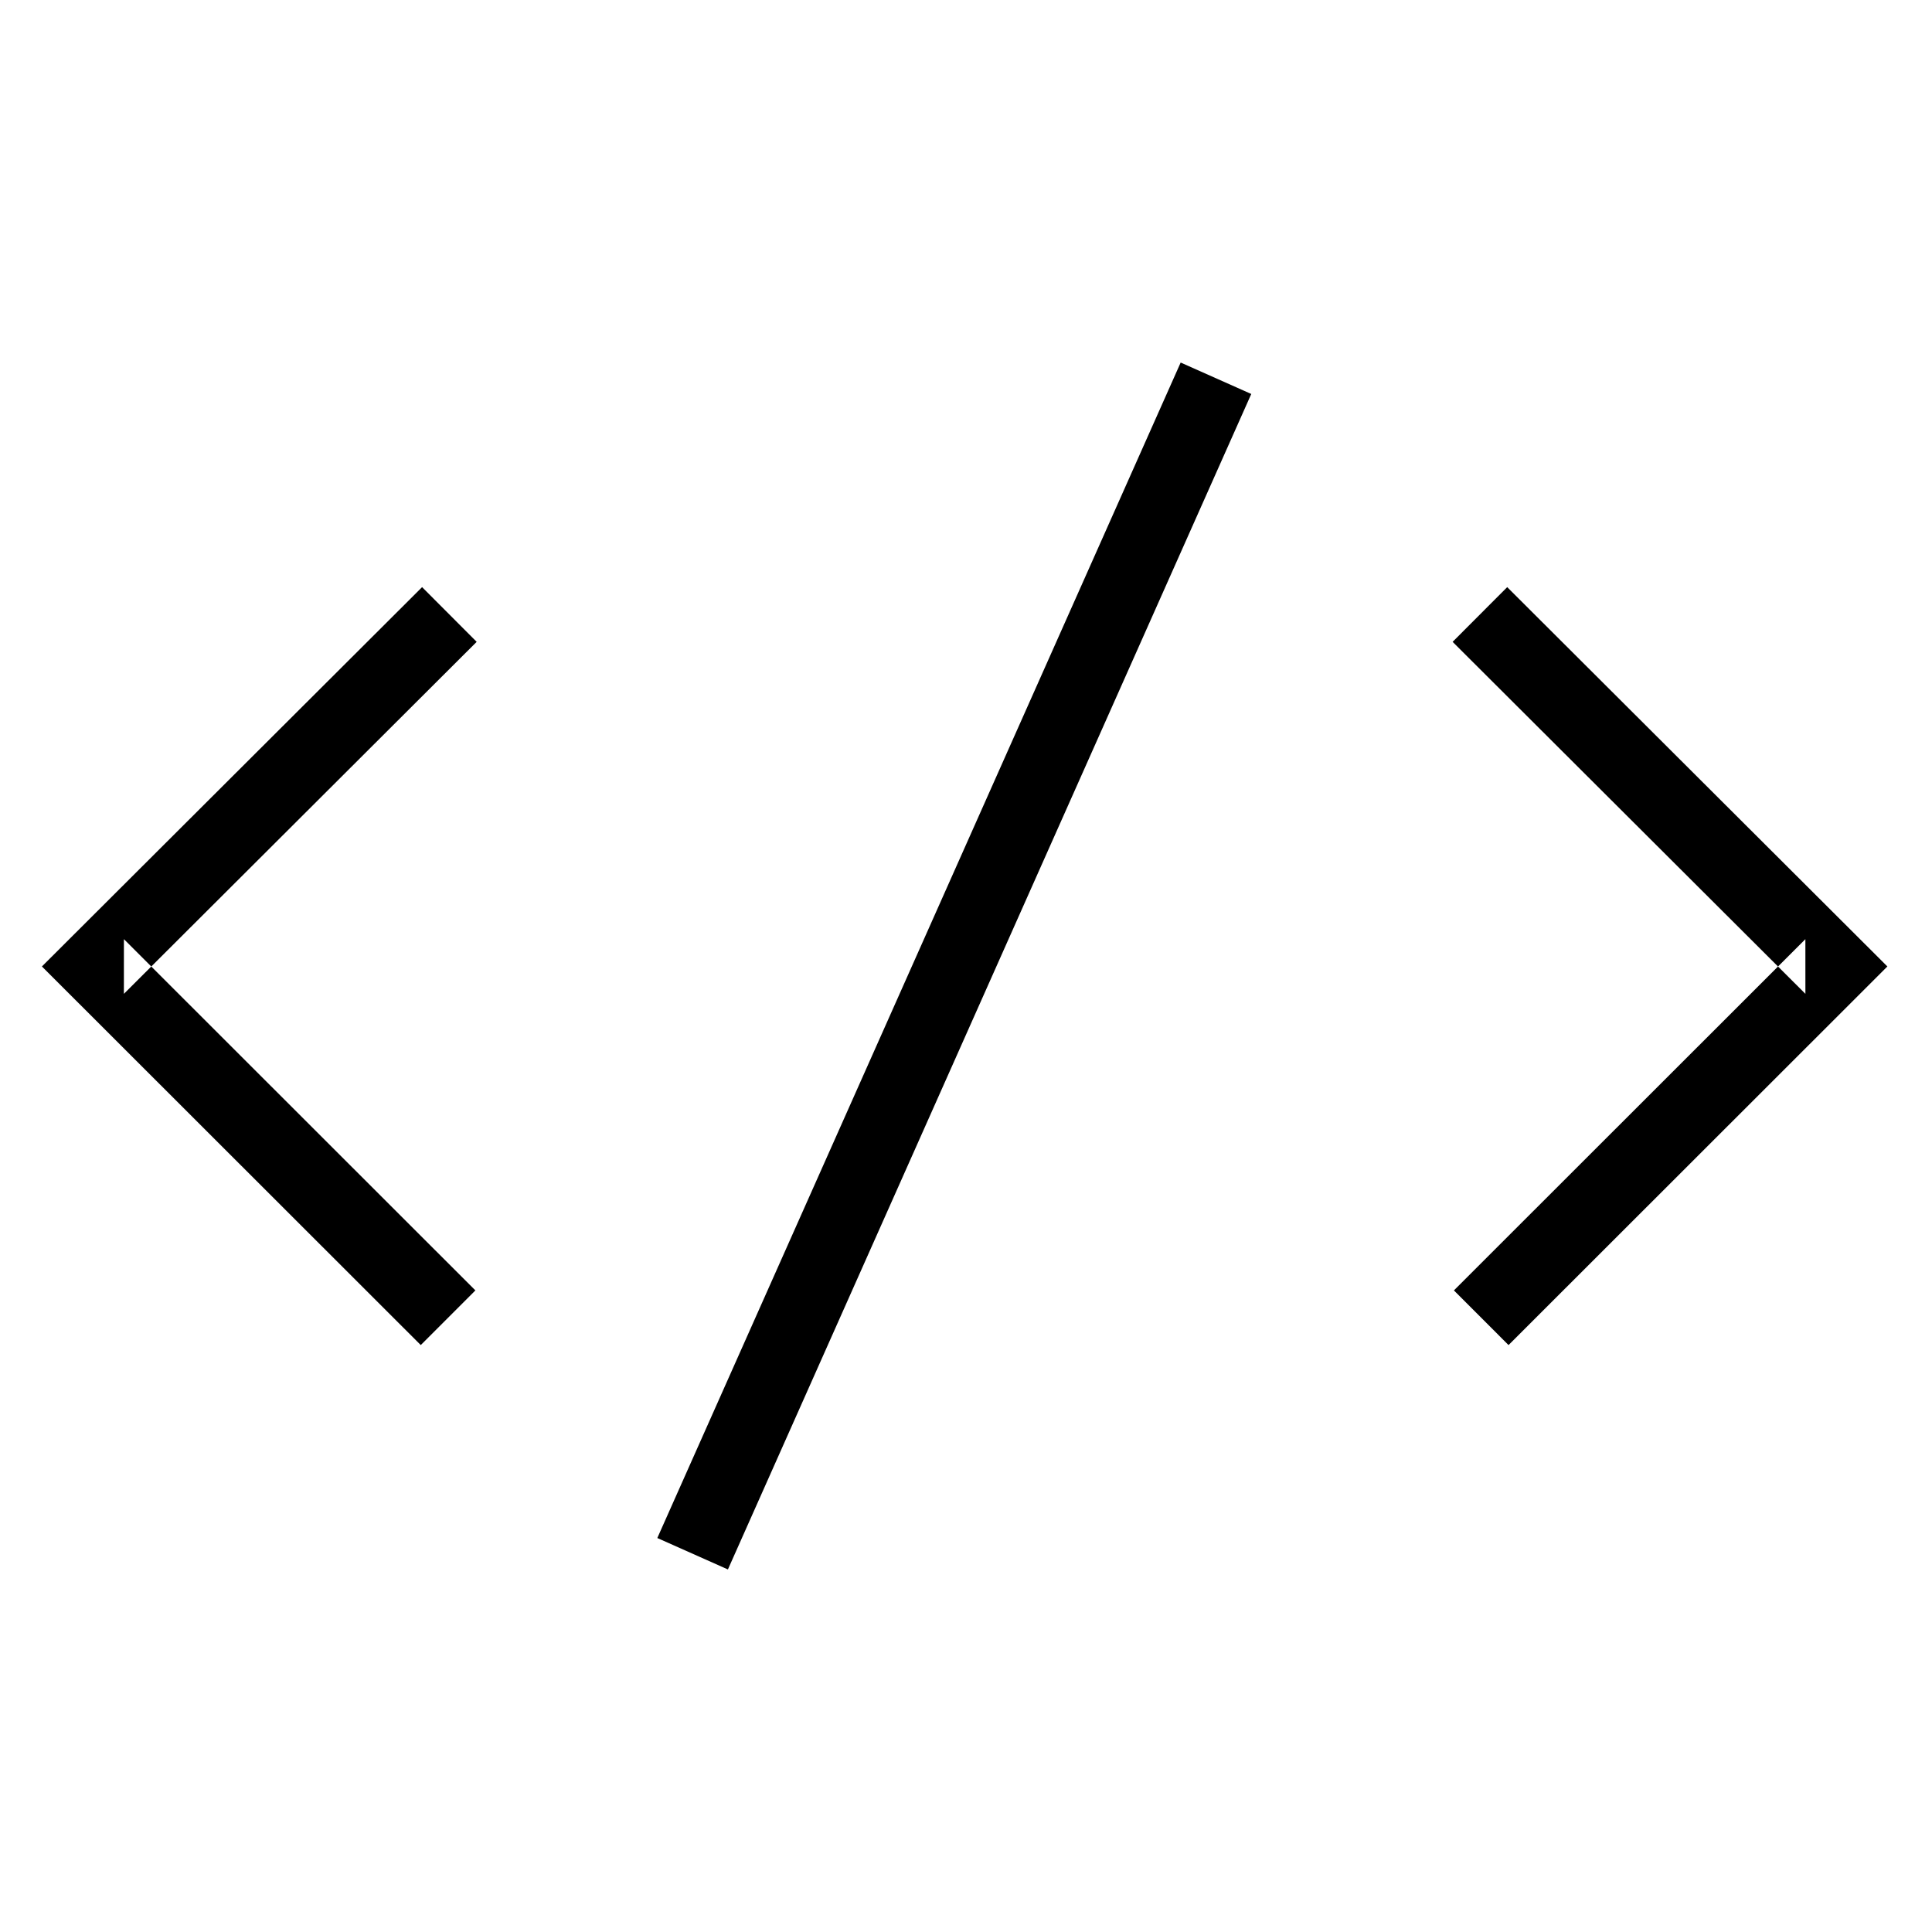
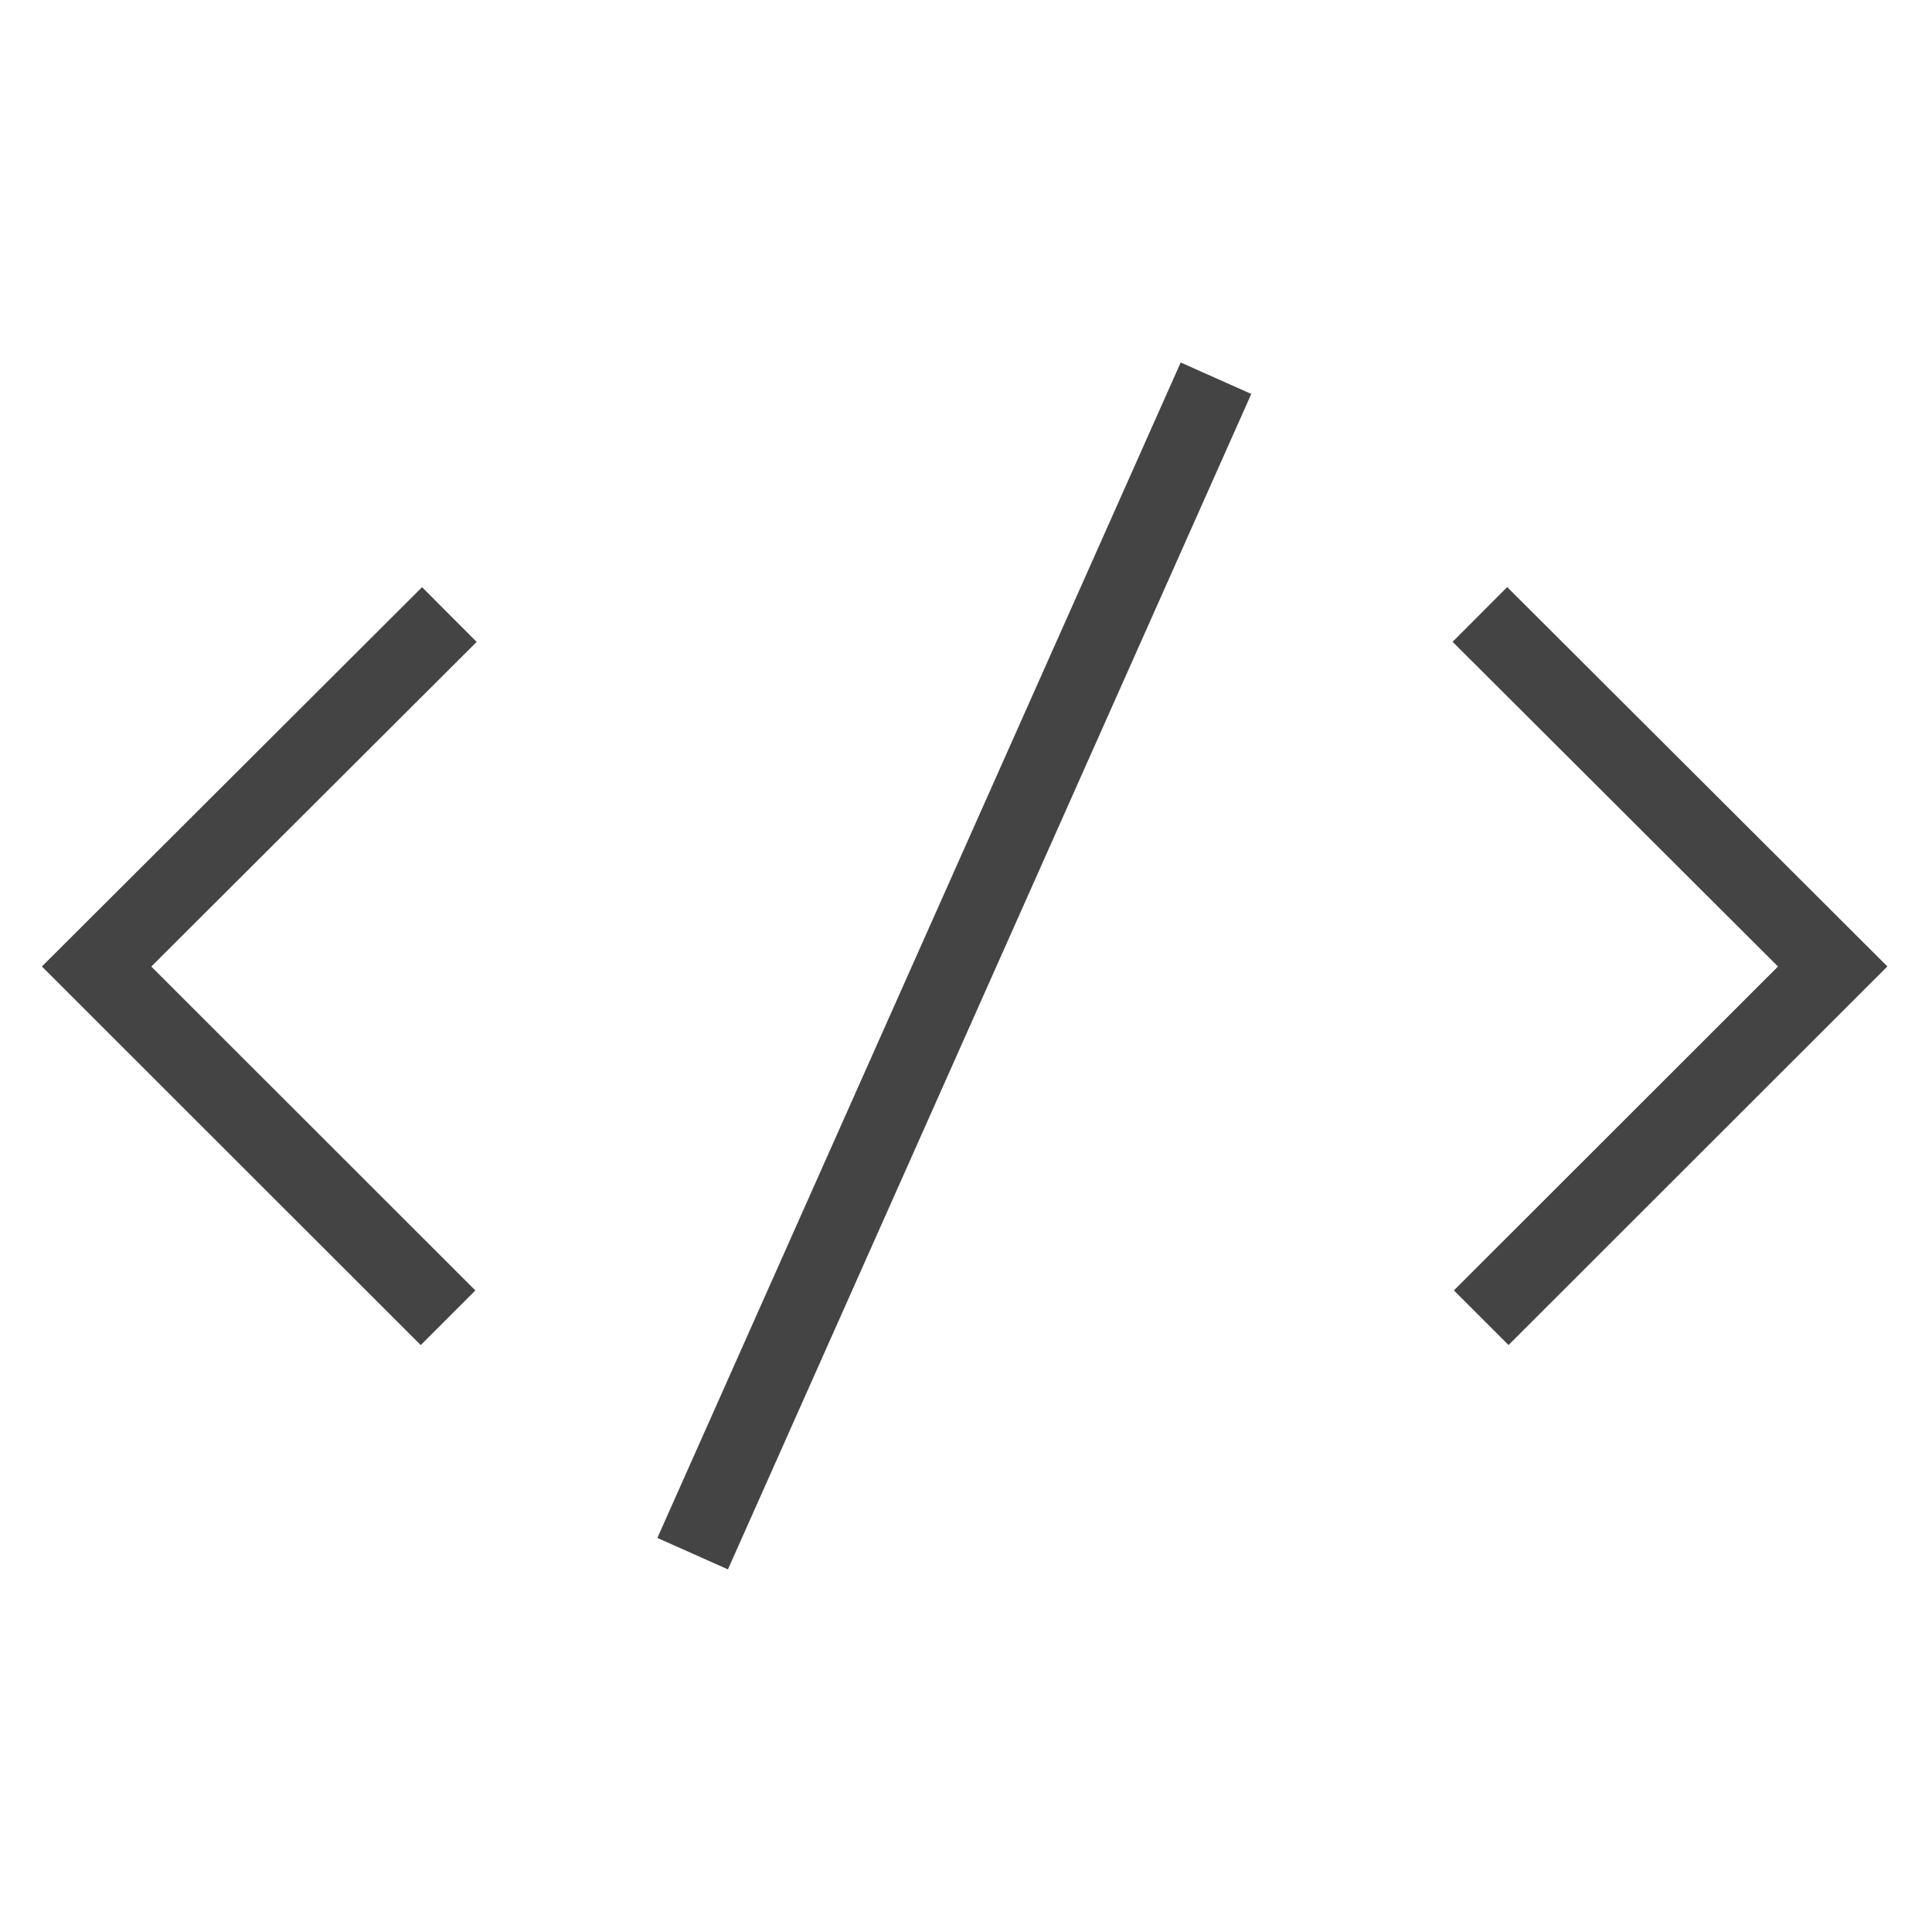
- <svg xmlns="http://www.w3.org/2000/svg" width="500px" height="500px" viewBox="0 0 500 500" version="1.1">
-   <defs />
-   <g id="Page-1" stroke="none" stroke-width="1" fill="none" fill-rule="evenodd">
-     <g id="Code" fill="#000000">
-       <path d="M375.937,166.109 L467.237,257.205 L467.231,243.053 L376.27,333.957 L390.408,348.103 L481.369,257.2 L488.452,250.121 L481.363,243.047 L390.063,151.951 L375.937,166.109 L375.937,166.109 Z" id="Shape" />
-       <path d="M109.237,151.951 L17.937,243.047 L10.848,250.121 L17.931,257.2 L108.892,348.103 L123.03,333.957 L32.069,243.053 L32.063,257.205 L123.363,166.109 L109.237,151.951 L109.237,151.951 Z" id="Shape" />
-       <path d="M192.451,397.037 L319.76,111.098 L323.827,101.962 L305.556,93.827 L301.489,102.963 L174.18,388.902 L170.113,398.038 L188.384,406.173 L192.451,397.037 L192.451,397.037 Z" id="Shape" />
-     </g>
-   </g>
+ <svg xmlns="http://www.w3.org/2000/svg" version="1.1" width="32" height="32" viewBox="0 0 32 32">
+   <path fill="#444" d="M24.060 10.631l5.843 5.83v-0.906l-5.822 5.818 0.905 0.905 6.275-6.271-6.297-6.283-0.904 0.906z" />
+   <path fill="#444" d="M6.991 9.725l-6.297 6.283 6.275 6.271 0.905-0.905-5.822-5.818v0.906l5.843-5.83-0.904-0.906z" />
+   <path fill="#444" d="M12.317 25.41l8.408-18.885-1.169-0.521-8.668 19.469 1.169 0.521 0.26-0.585z" />
</svg>
